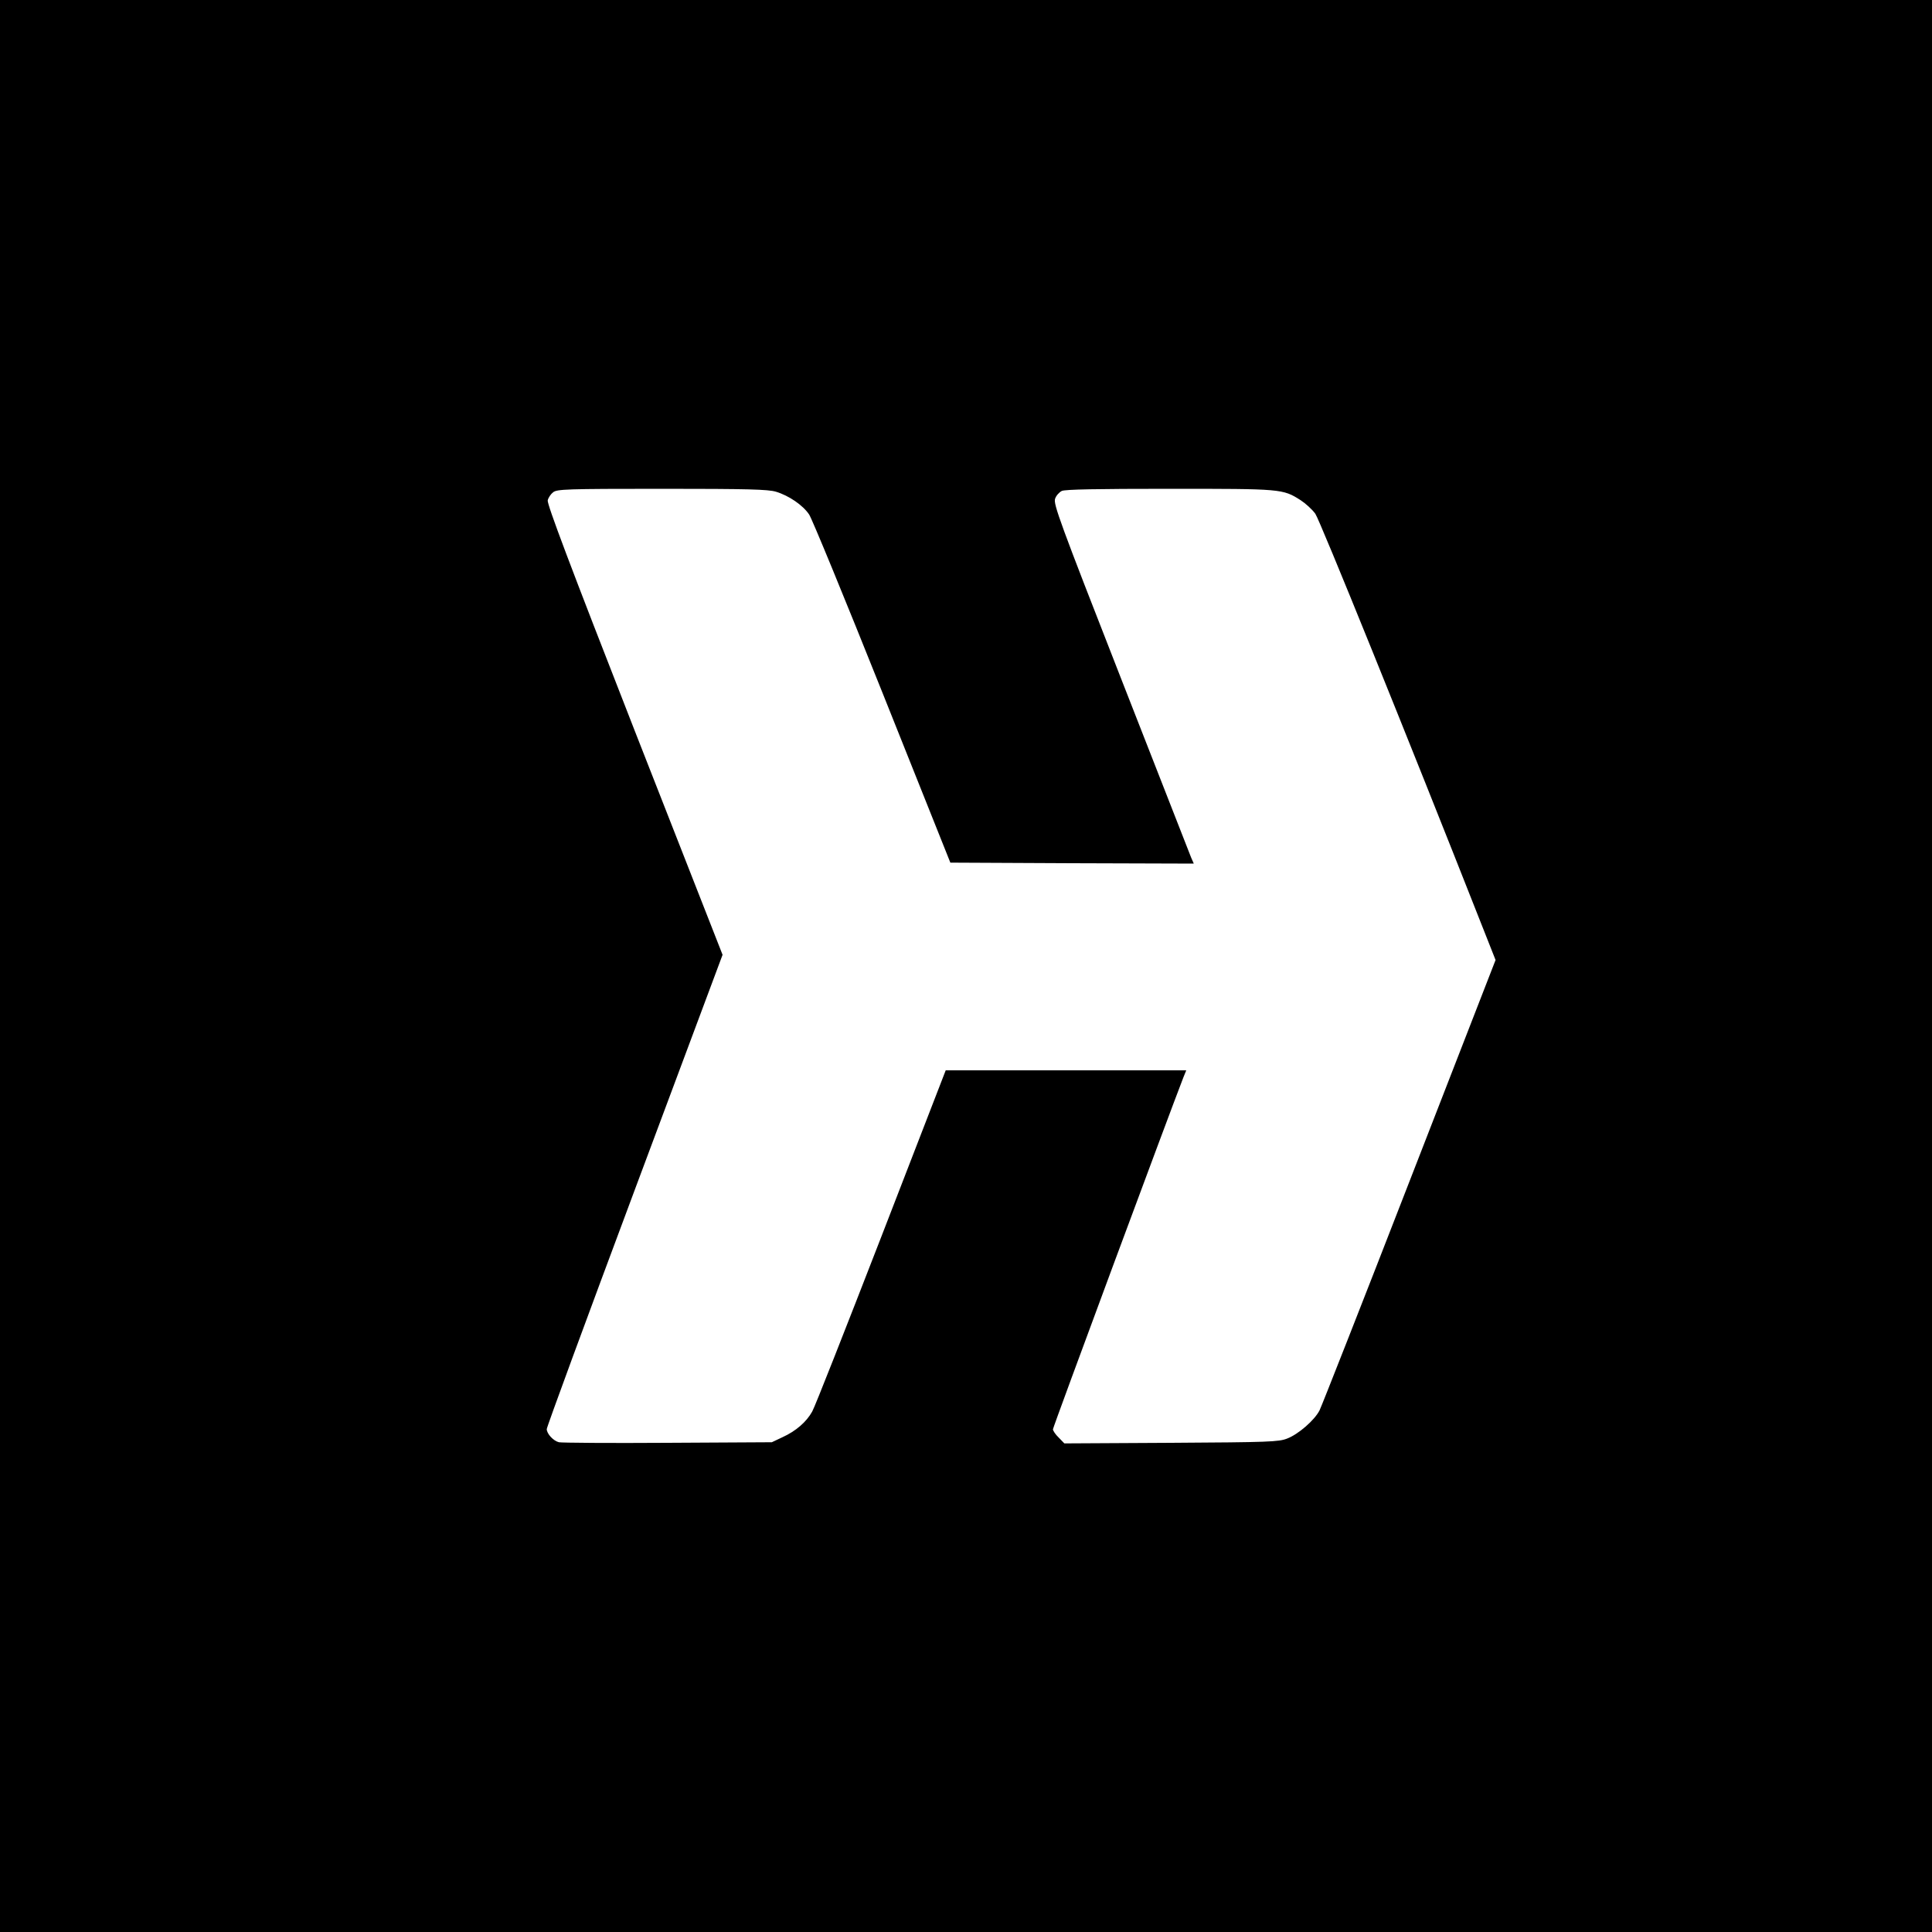
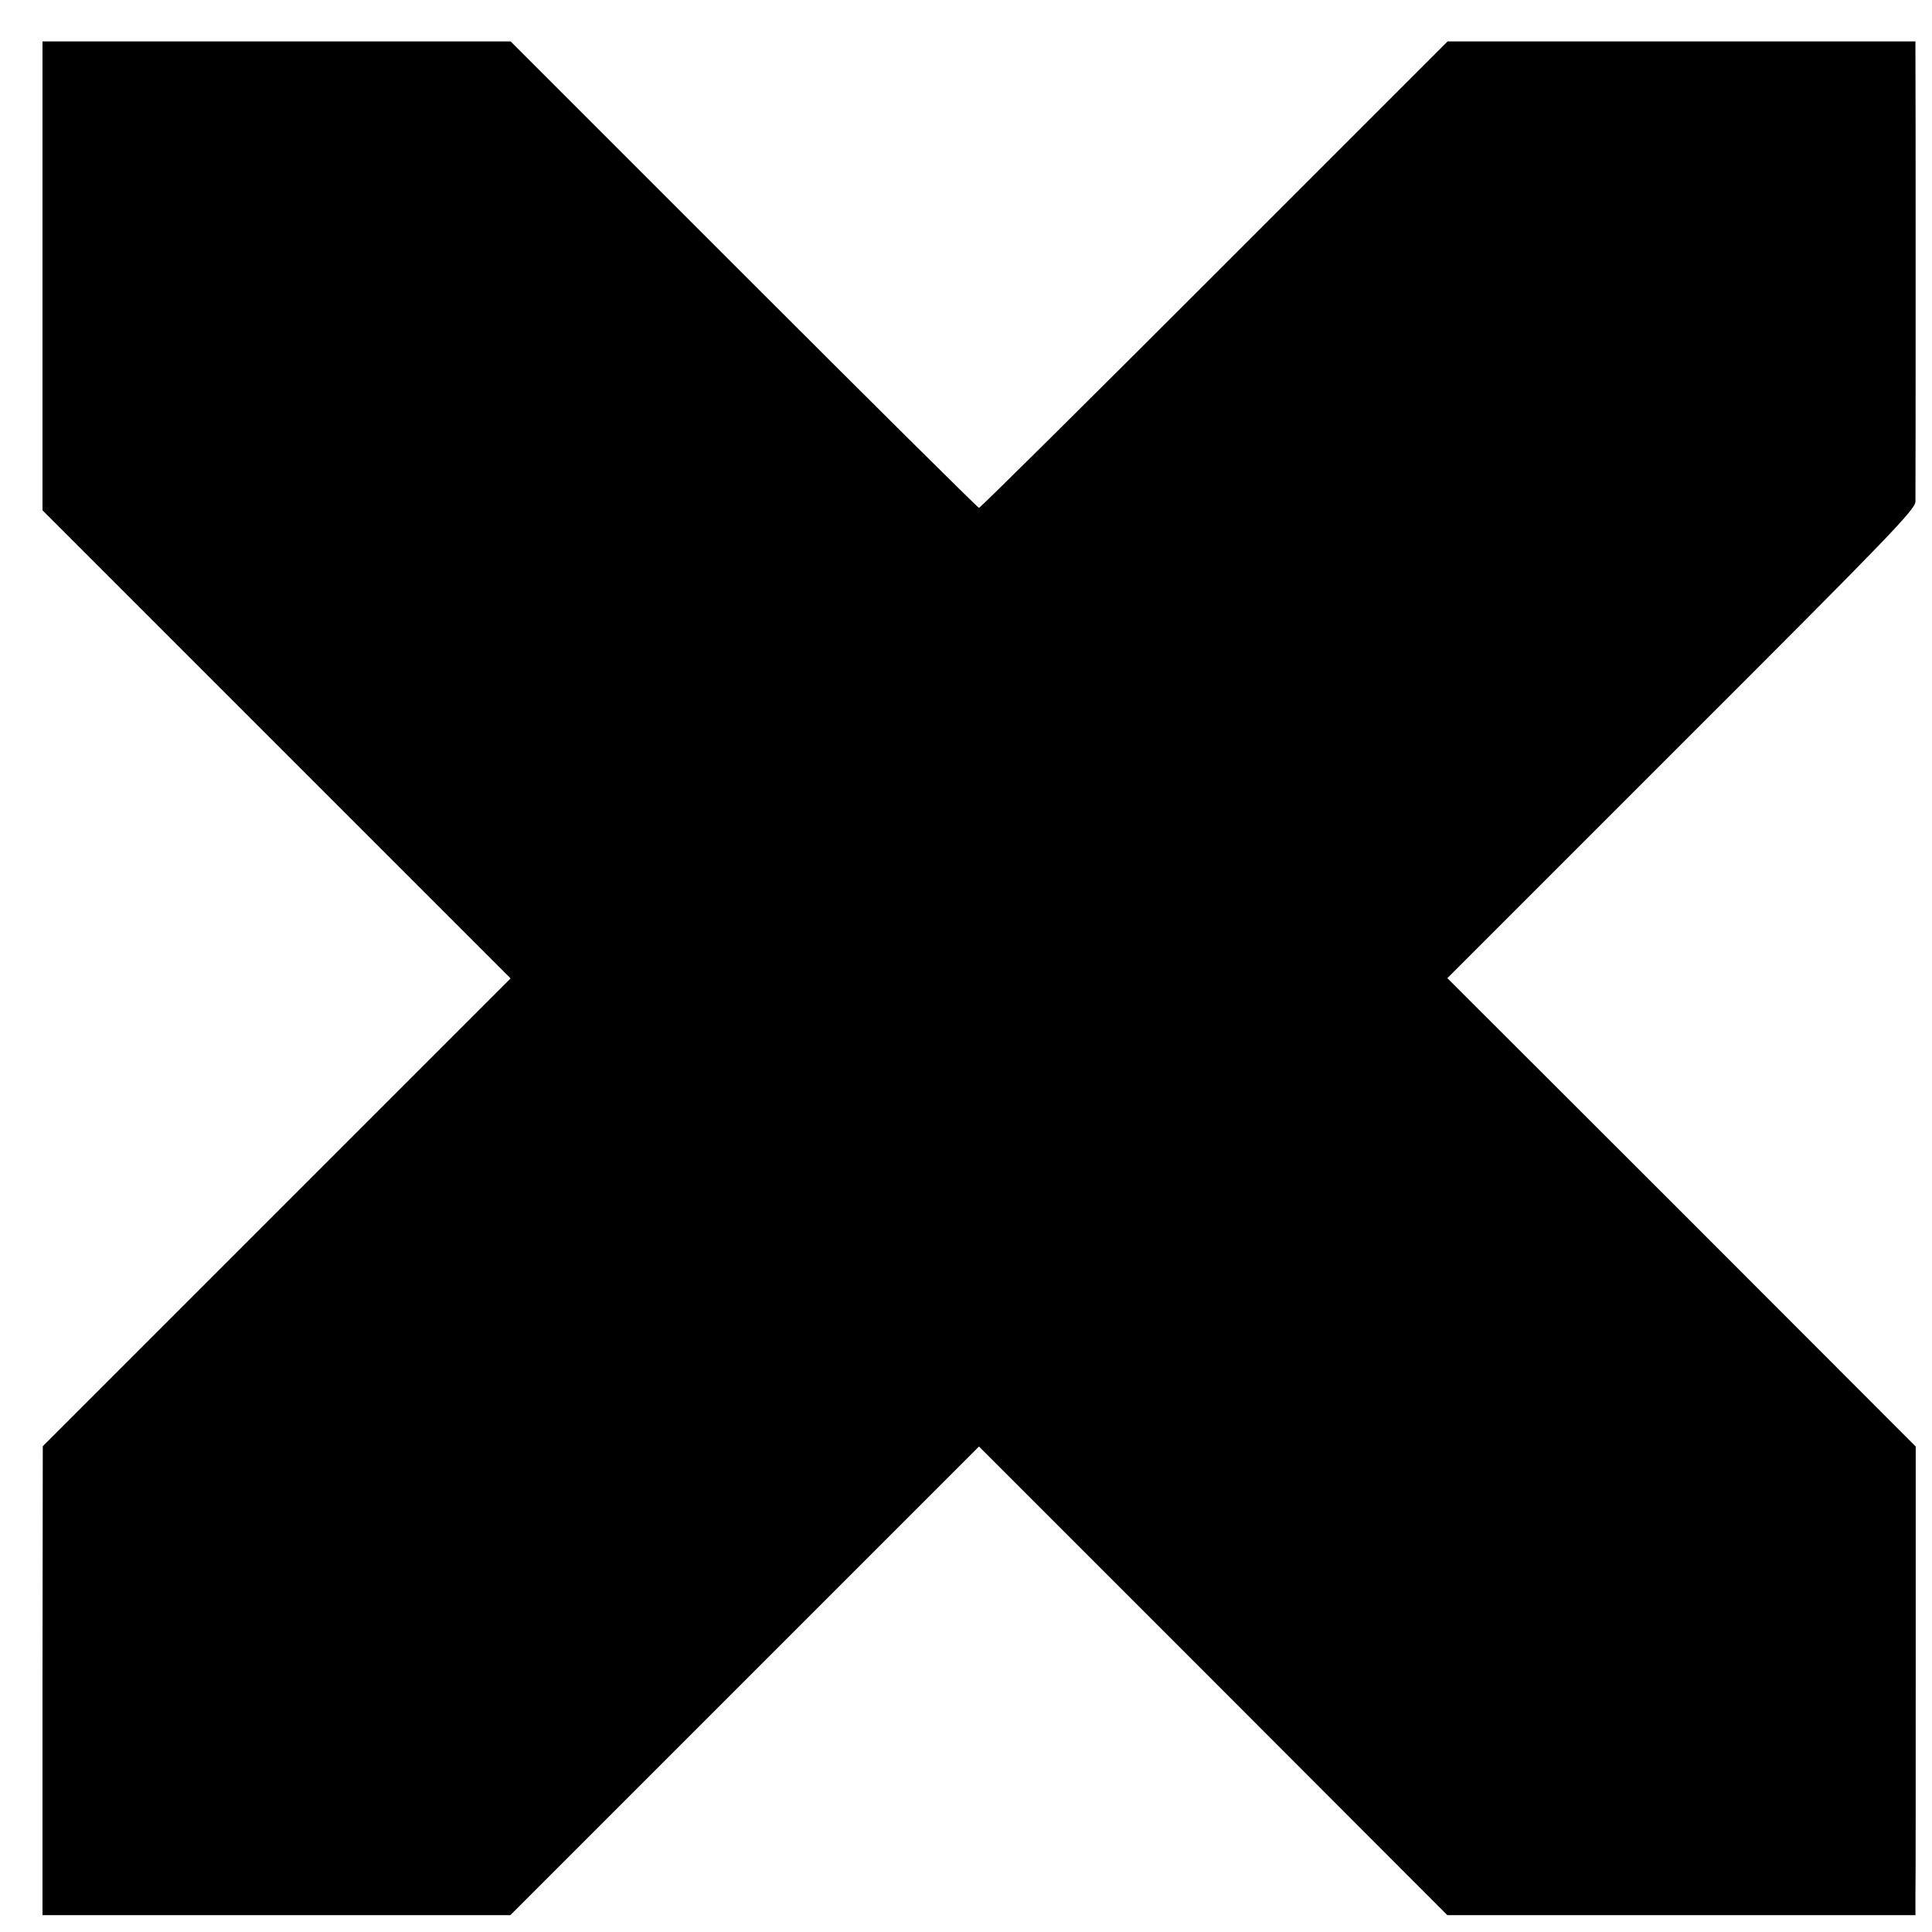
- <svg xmlns="http://www.w3.org/2000/svg" version="1.0" width="1000pt" height="1000pt" viewBox="0 0 1000 1000" preserveAspectRatio="xMidYMid meet">
-   <g transform="translate(0,1000) scale(0.1,-0.1)" fill="#000000" stroke="none">
-     <path d="M0 5000 l0 -5000 5000 0 5000 0 0 5000 0 5000 -5000 0 -5000 0 0 -5000z m4016 2455 c67 -20 140 -70 172 -118 15 -22 185 -436 379 -921 l352 -881 630 -3 630 -2 -14 32 c-7 18 -171 437 -364 930 -316 807 -349 899 -340 926 5 16 21 34 35 41 18 8 181 11 558 11 582 0 585 0 678 -59 26 -17 60 -48 76 -70 23 -32 477 -1153 867 -2143 l66 -167 -446 -1147 c-245 -631 -455 -1164 -465 -1184 -26 -51 -110 -124 -168 -146 -43 -17 -93 -19 -600 -22 l-553 -3 -29 30 c-17 16 -30 36 -30 43 0 11 603 1636 675 1821 l15 37 -623 0 -622 0 -334 -863 c-184 -474 -344 -881 -357 -903 -30 -54 -84 -101 -154 -133 l-55 -26 -540 -3 c-297 -2 -550 0 -562 3 -29 7 -63 44 -63 68 0 11 205 568 455 1237 l455 1218 -456 1163 c-338 864 -453 1170 -449 1189 3 14 16 33 28 42 20 16 66 18 563 18 448 0 549 -3 590 -15z" />
+ <svg xmlns="http://www.w3.org/2000/svg" version="1.0" width="700pt" height="700pt" viewBox="0 0 700 700" preserveAspectRatio="xMidYMid meet">
+   <g transform="translate(0,700) scale(0.1,-0.1)" fill="#000000" stroke="none">
+     <path d="M154 6001 l0 -850 848 -848 848 -848 -847 -847 -848 -848 -1 -850 0 -849 848 0 847 0 849 849 849 849 849 -849 848 -849 848 0 848 0 0 77 c1 42 1 424 1 849 l0 772 -848 849 -849 848 848 848 c764 763 848 851 848 879 1 55 1 1559 0 1615 l0 52 -848 0 -847 0 -845 -845 c-465 -465 -848 -845 -853 -845 -4 0 -387 380 -852 845 l-845 845 -848 0 -848 0 0 -849z" />
  </g>
</svg>
